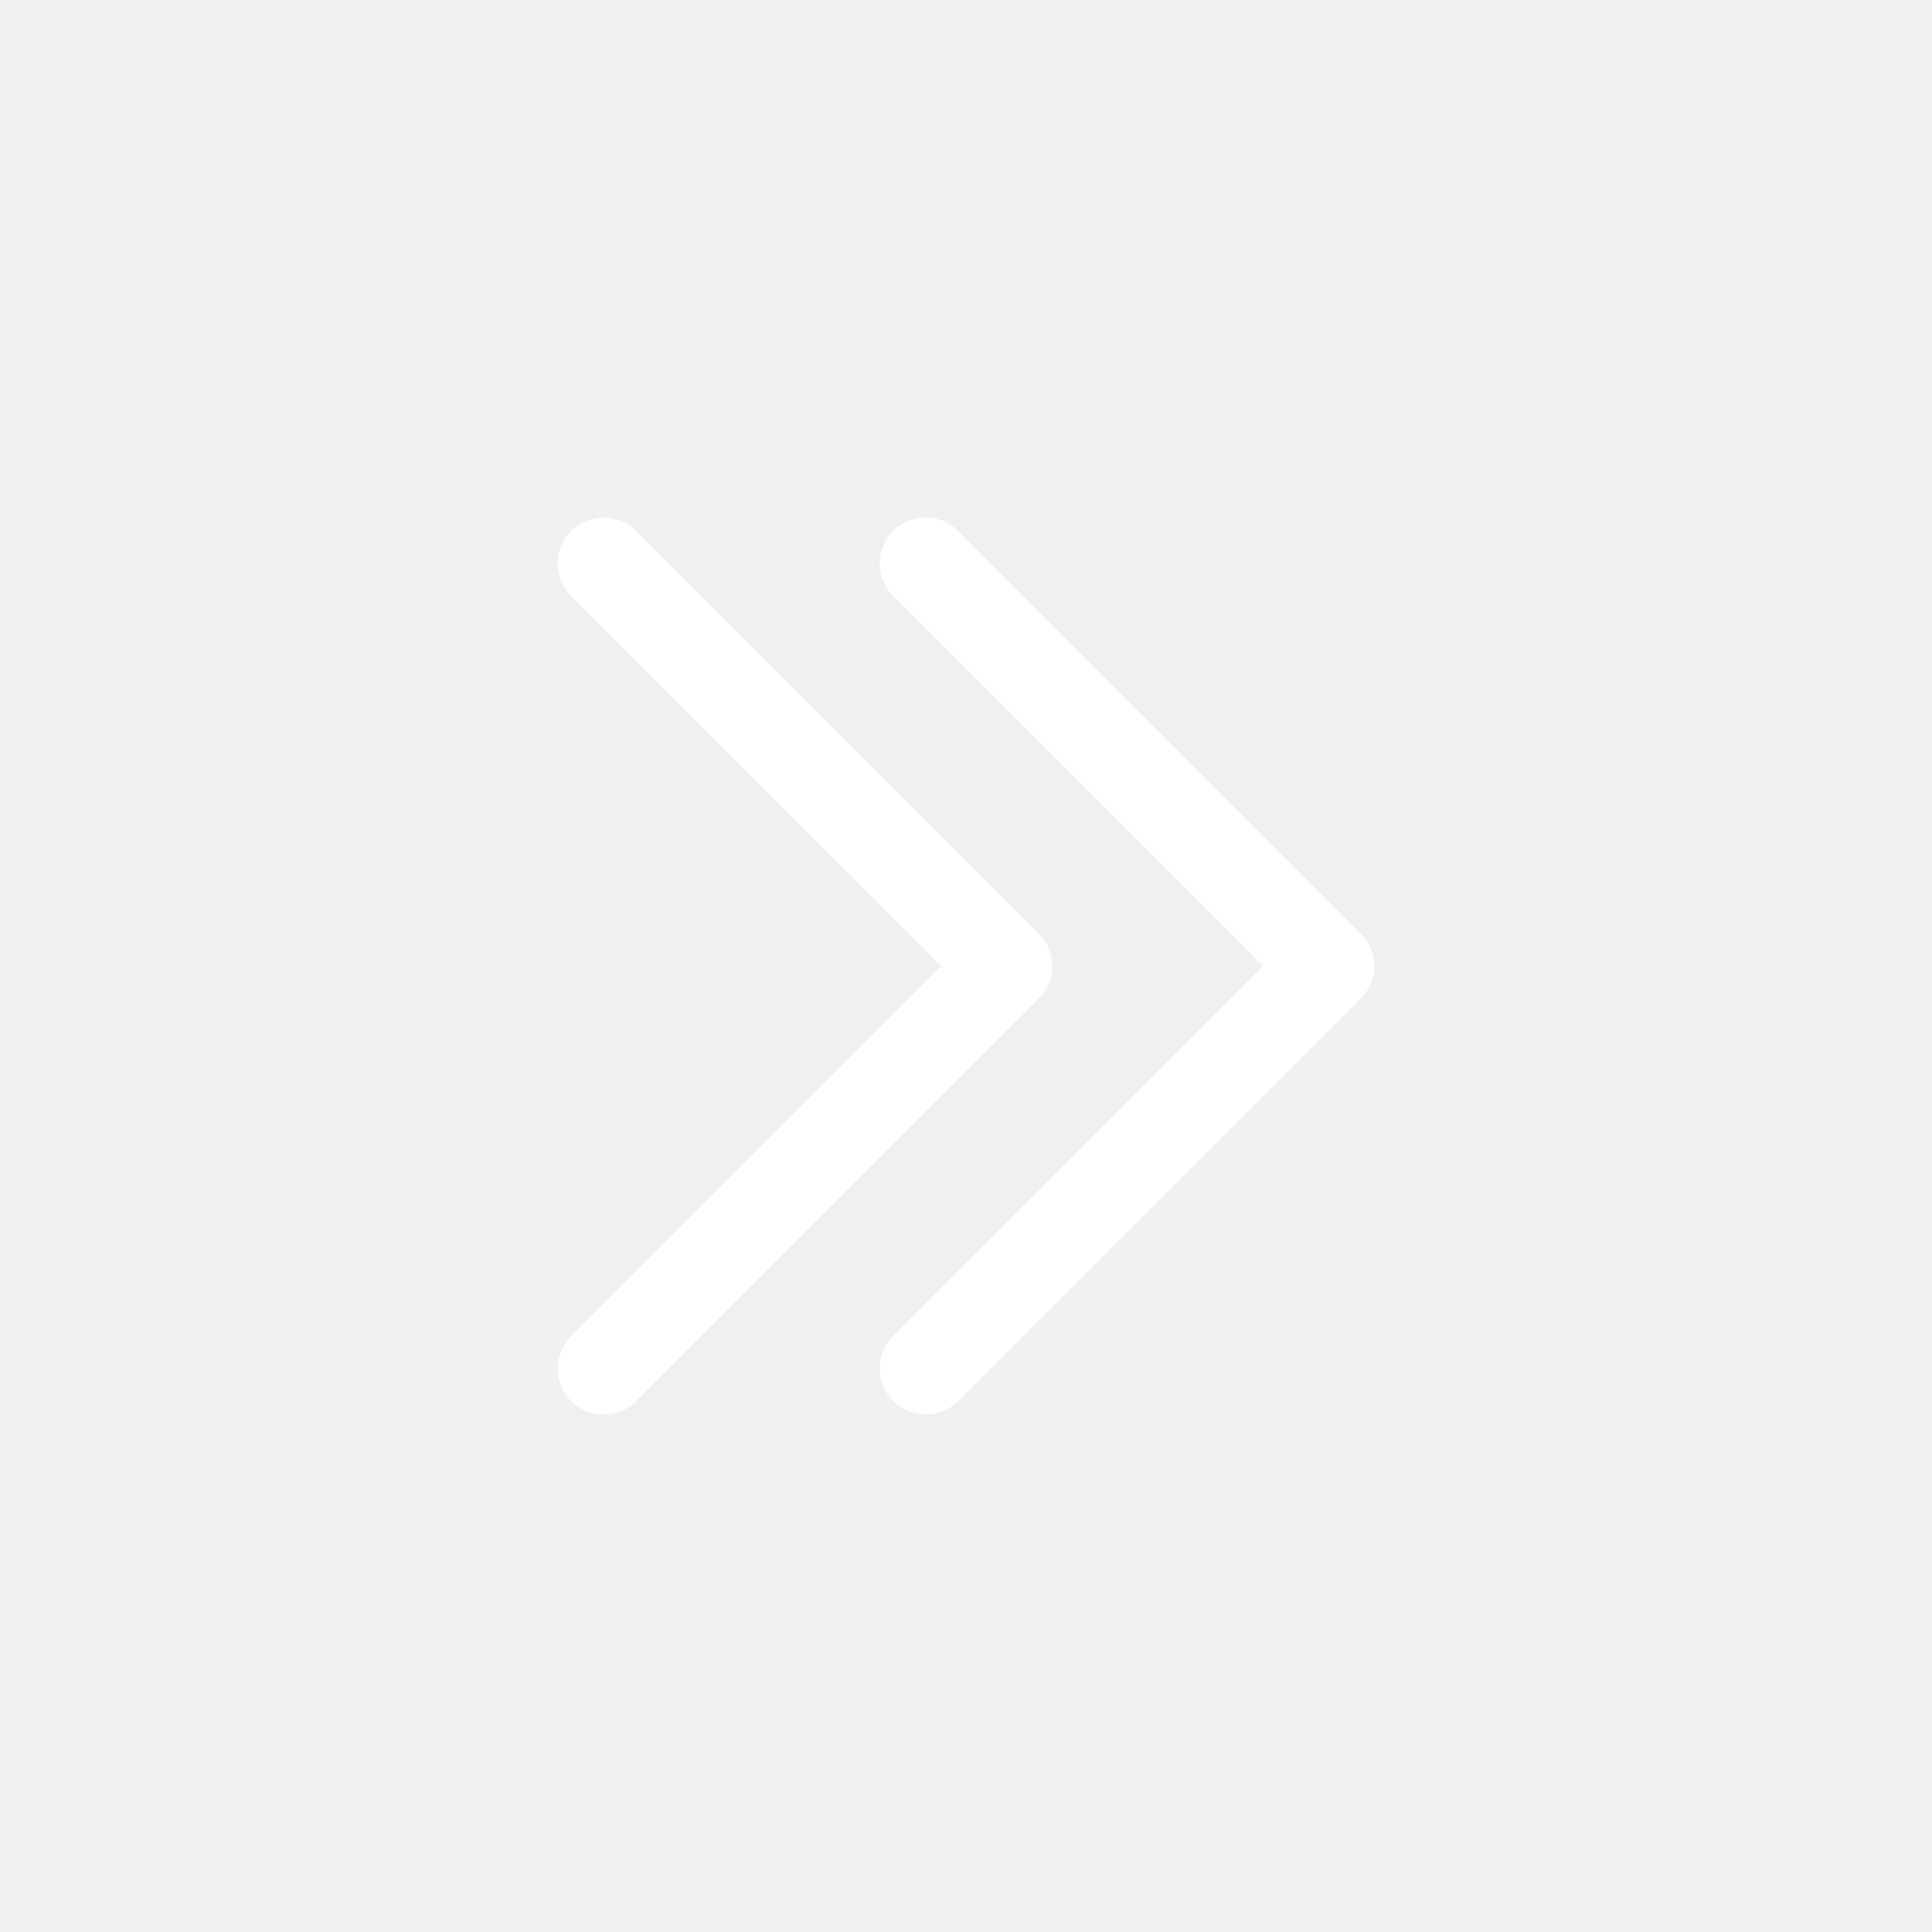
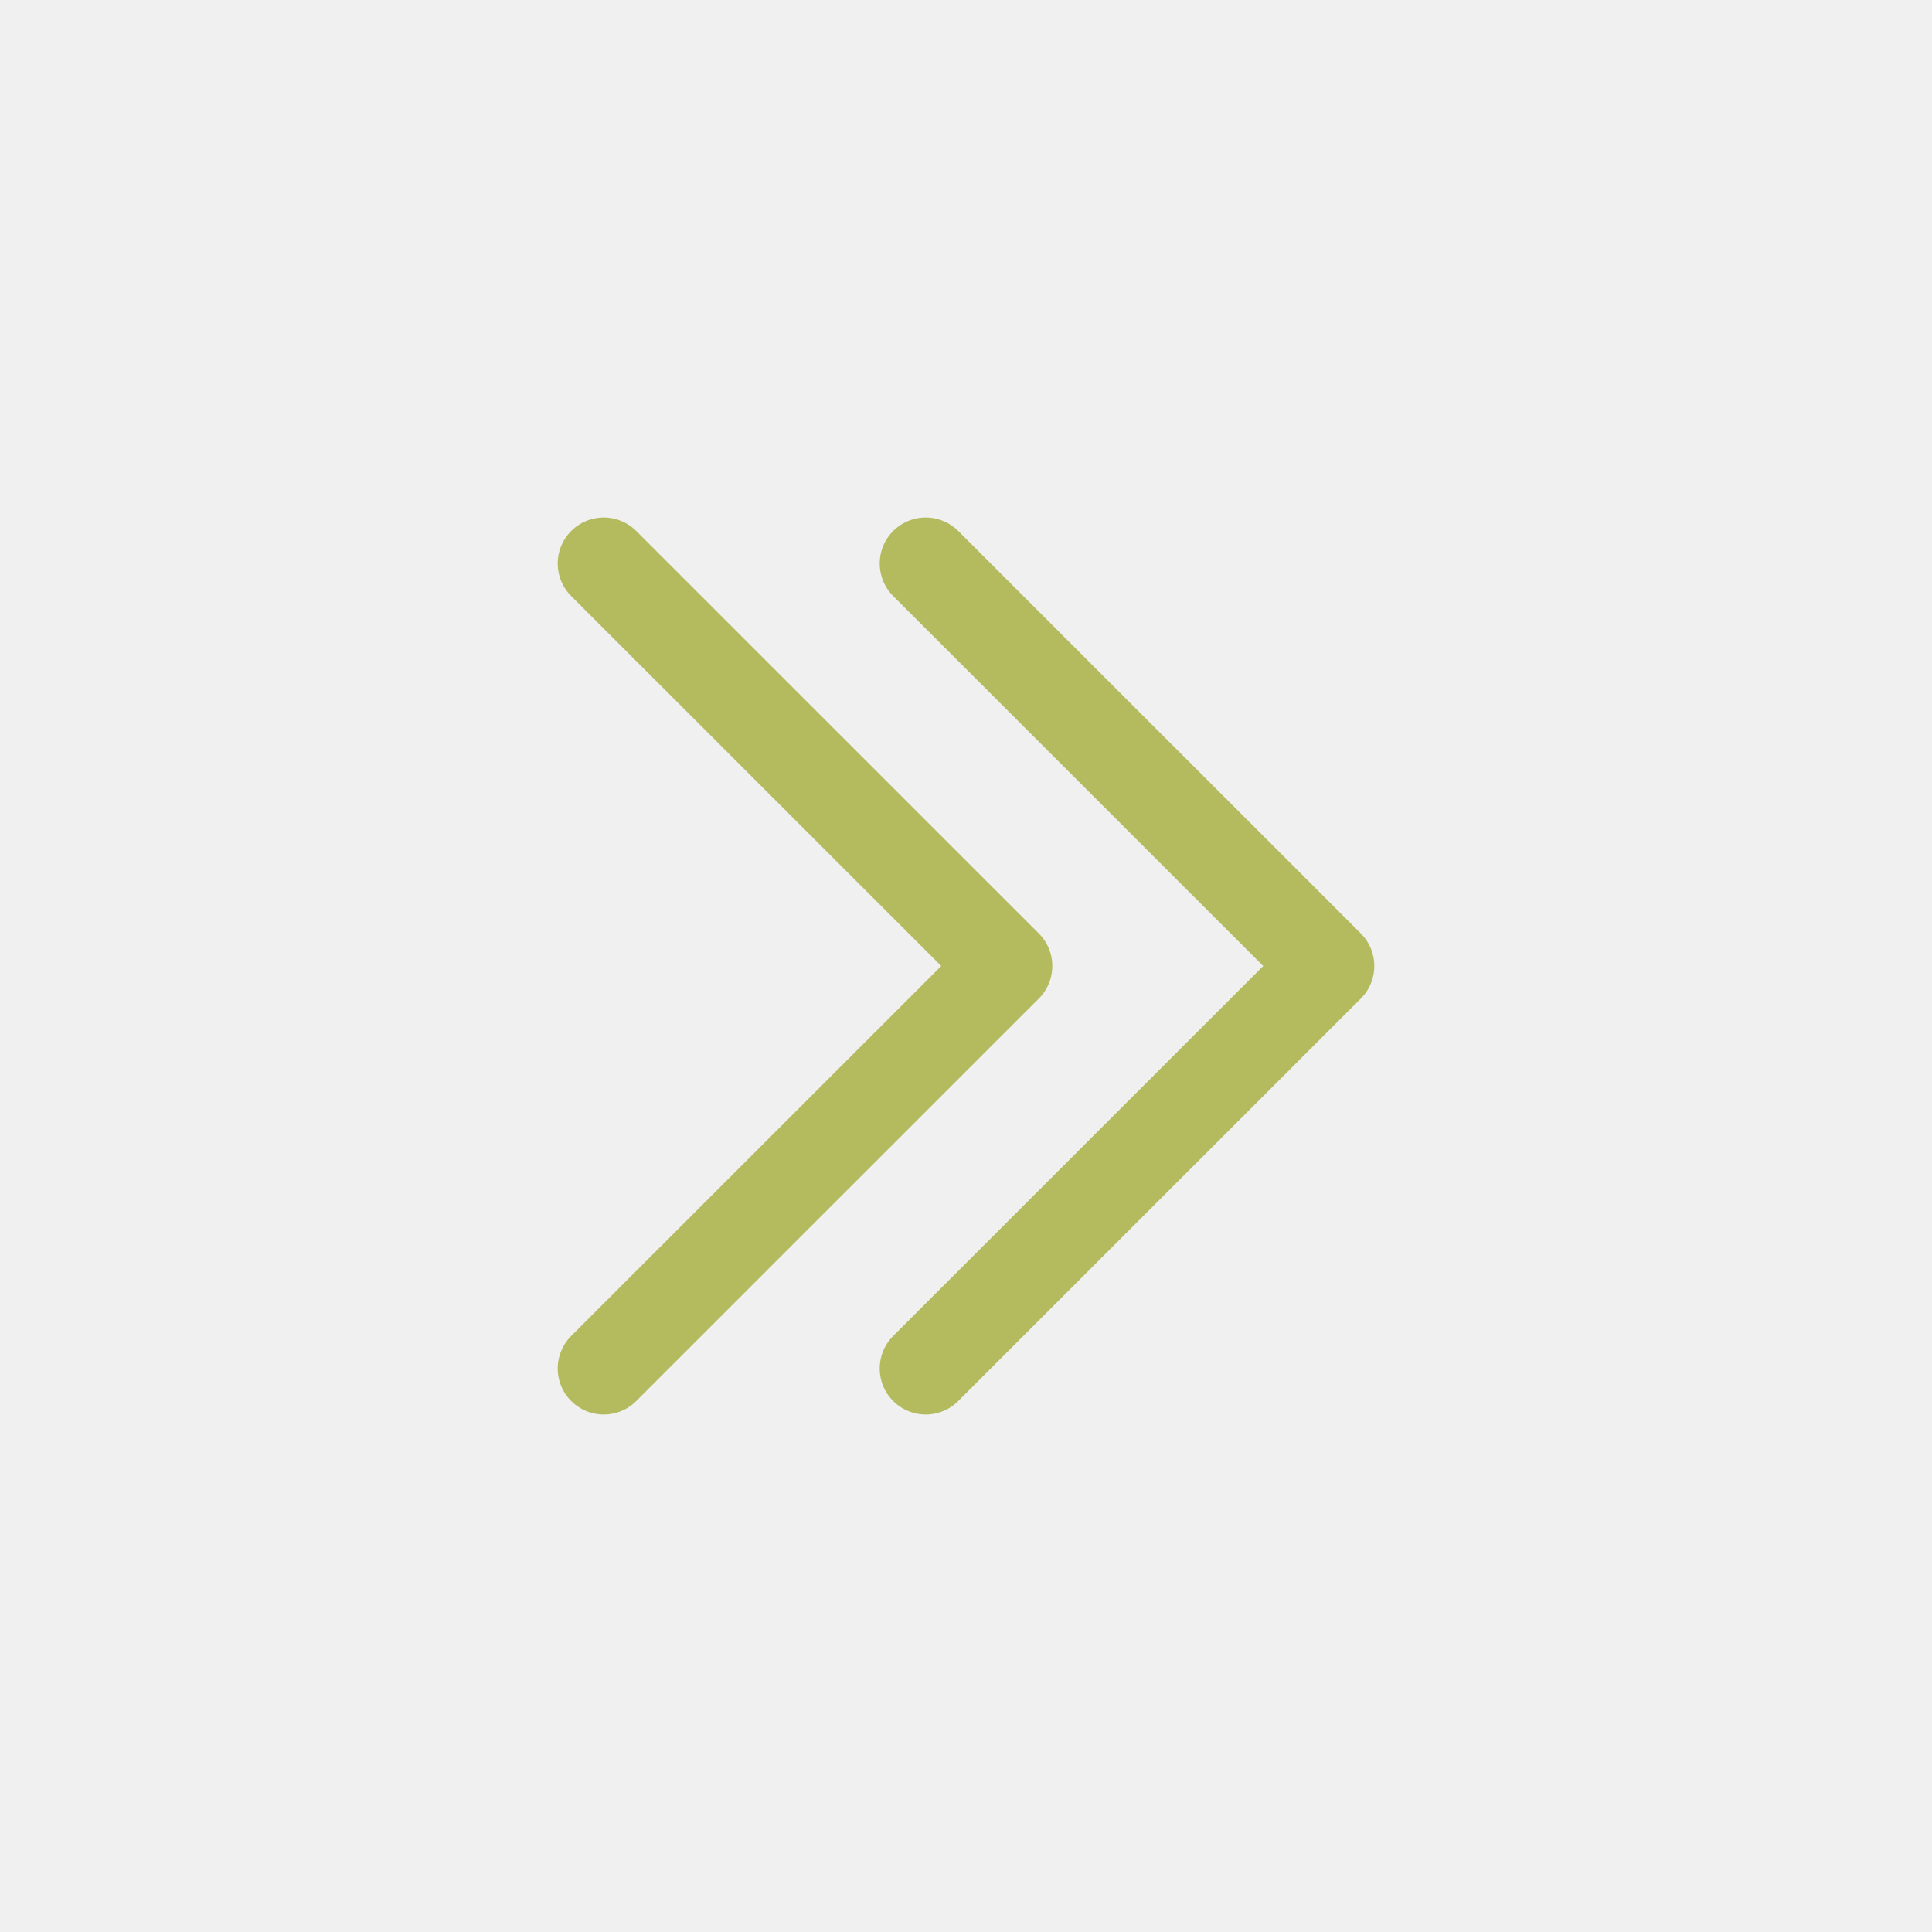
<svg xmlns="http://www.w3.org/2000/svg" width="21" height="21" viewBox="0 0 21 21" fill="none">
-   <path d="M6.562 14.875L10.938 10.5L6.562 6.125" stroke="white" stroke-linecap="round" stroke-linejoin="round" />
-   <path d="M10.062 14.875L14.438 10.5L10.062 6.125" stroke="white" stroke-linecap="round" stroke-linejoin="round" />
+   <path d="M6.562 14.875L10.938 10.5L6.562 6.125" stroke="#B4BB5F" stroke-linecap="round" stroke-linejoin="round" />
+   <path d="M10.062 14.875L14.438 10.5L10.062 6.125" stroke="#B4BB5F" stroke-linecap="round" stroke-linejoin="round" />
</svg>
